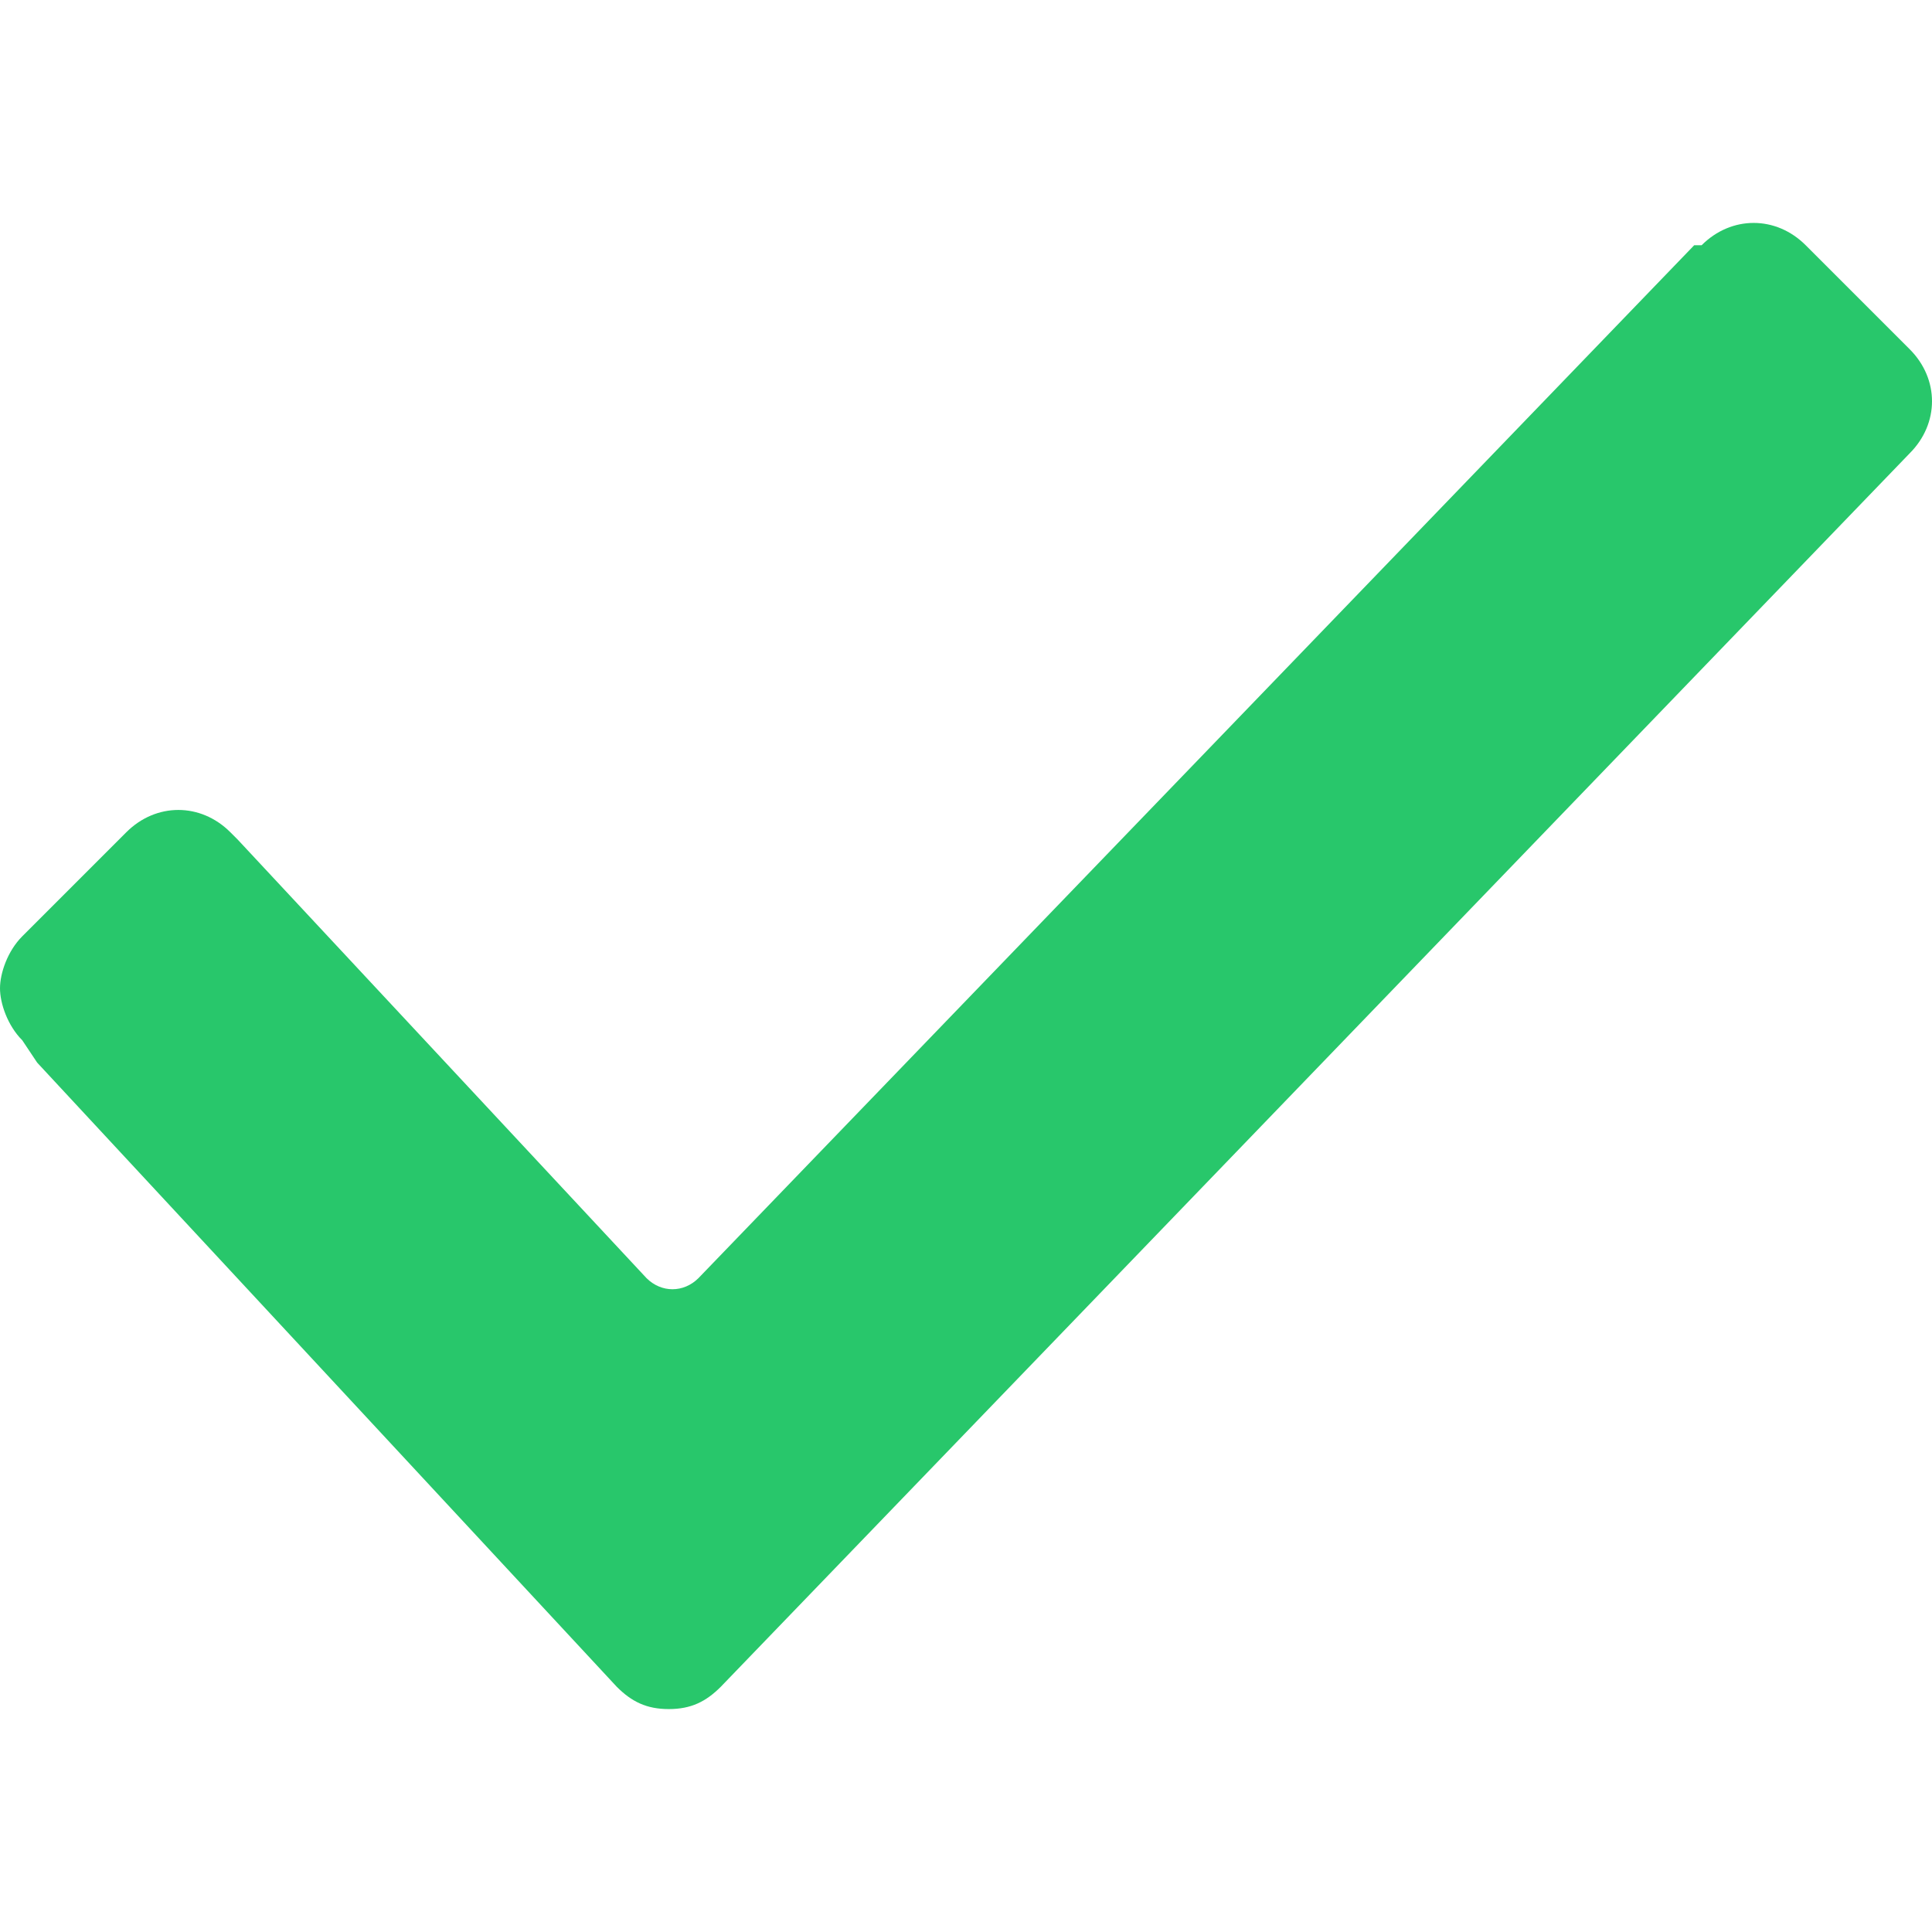
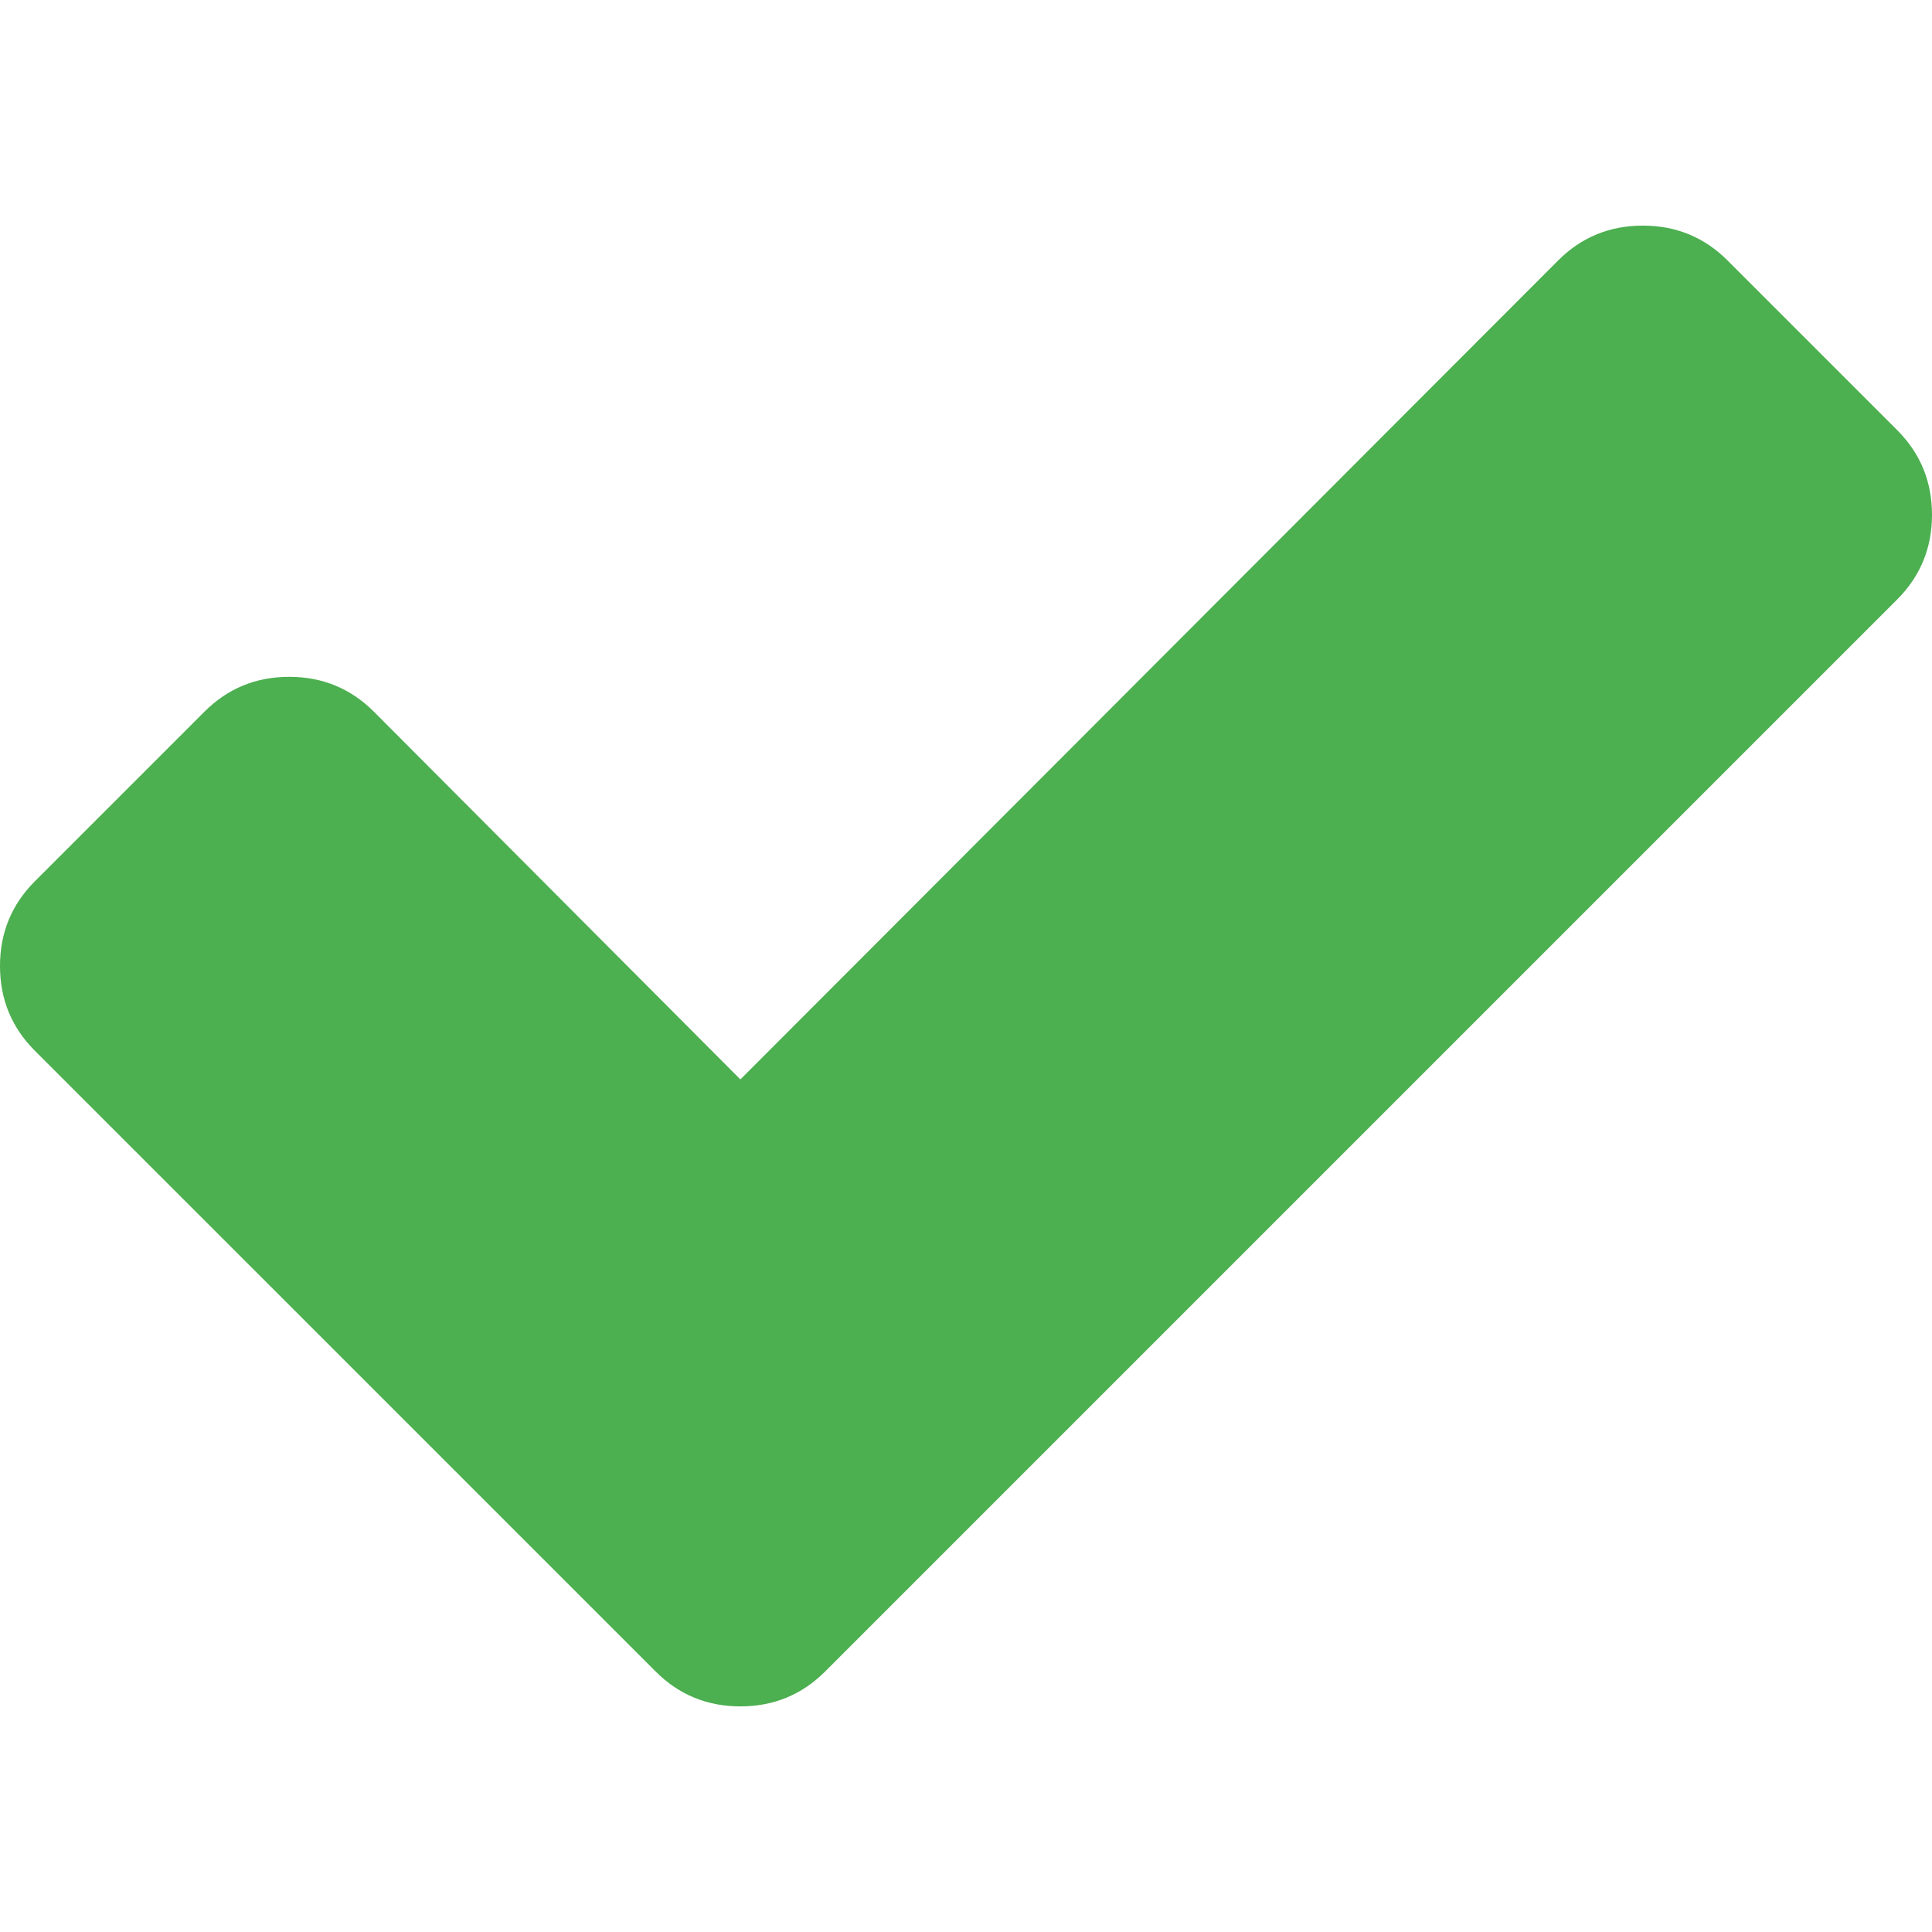
- <svg xmlns="http://www.w3.org/2000/svg" version="1.1" viewBox="0 0 26 26" enable-background="new 0 0 26 26" width="32px" height="32px">
-   <path d="m.3,14c-0.2-0.2-0.3-0.5-0.3-0.7s0.1-0.5 0.3-0.7l1.4-1.4c0.4-0.4 1-0.4 1.4,0l.1,.1 5.5,5.9c0.2,0.2 0.5,0.2 0.7,0l13.4-13.9h0.1v-8.88178e-16c0.4-0.4 1-0.4 1.4,0l1.4,1.4c0.4,0.4 0.4,1 0,1.4l0,0-16,16.6c-0.2,0.2-0.4,0.3-0.7,0.3-0.3,0-0.5-0.1-0.7-0.3l-7.8-8.4-.2-.3z" fill="#28c76b" />
+ <svg xmlns="http://www.w3.org/2000/svg" version="1.1" id="Capa_1" x="0px" y="0px" width="32px" height="32px" viewBox="0 0 442.533 442.533" style="enable-background:new 0 0 442.533 442.533;" xml:space="preserve">
+   <g>
+     <path d="M434.539,98.499l-38.828-38.828c-5.324-5.328-11.799-7.993-19.41-7.993c-7.618,0-14.093,2.665-19.417,7.993L169.59,247.248   l-83.939-84.225c-5.33-5.33-11.801-7.992-19.412-7.992c-7.616,0-14.087,2.662-19.417,7.992L7.994,201.852   C2.664,207.181,0,213.654,0,221.269c0,7.609,2.664,14.088,7.994,19.416l103.351,103.349l38.831,38.828   c5.327,5.332,11.8,7.994,19.414,7.994c7.611,0,14.084-2.669,19.414-7.994l38.83-38.828L434.539,137.33   c5.325-5.33,7.994-11.802,7.994-19.417C442.537,110.302,439.864,103.829,434.539,98.499z" fill="#4caf50" />
+   </g>
</svg>
